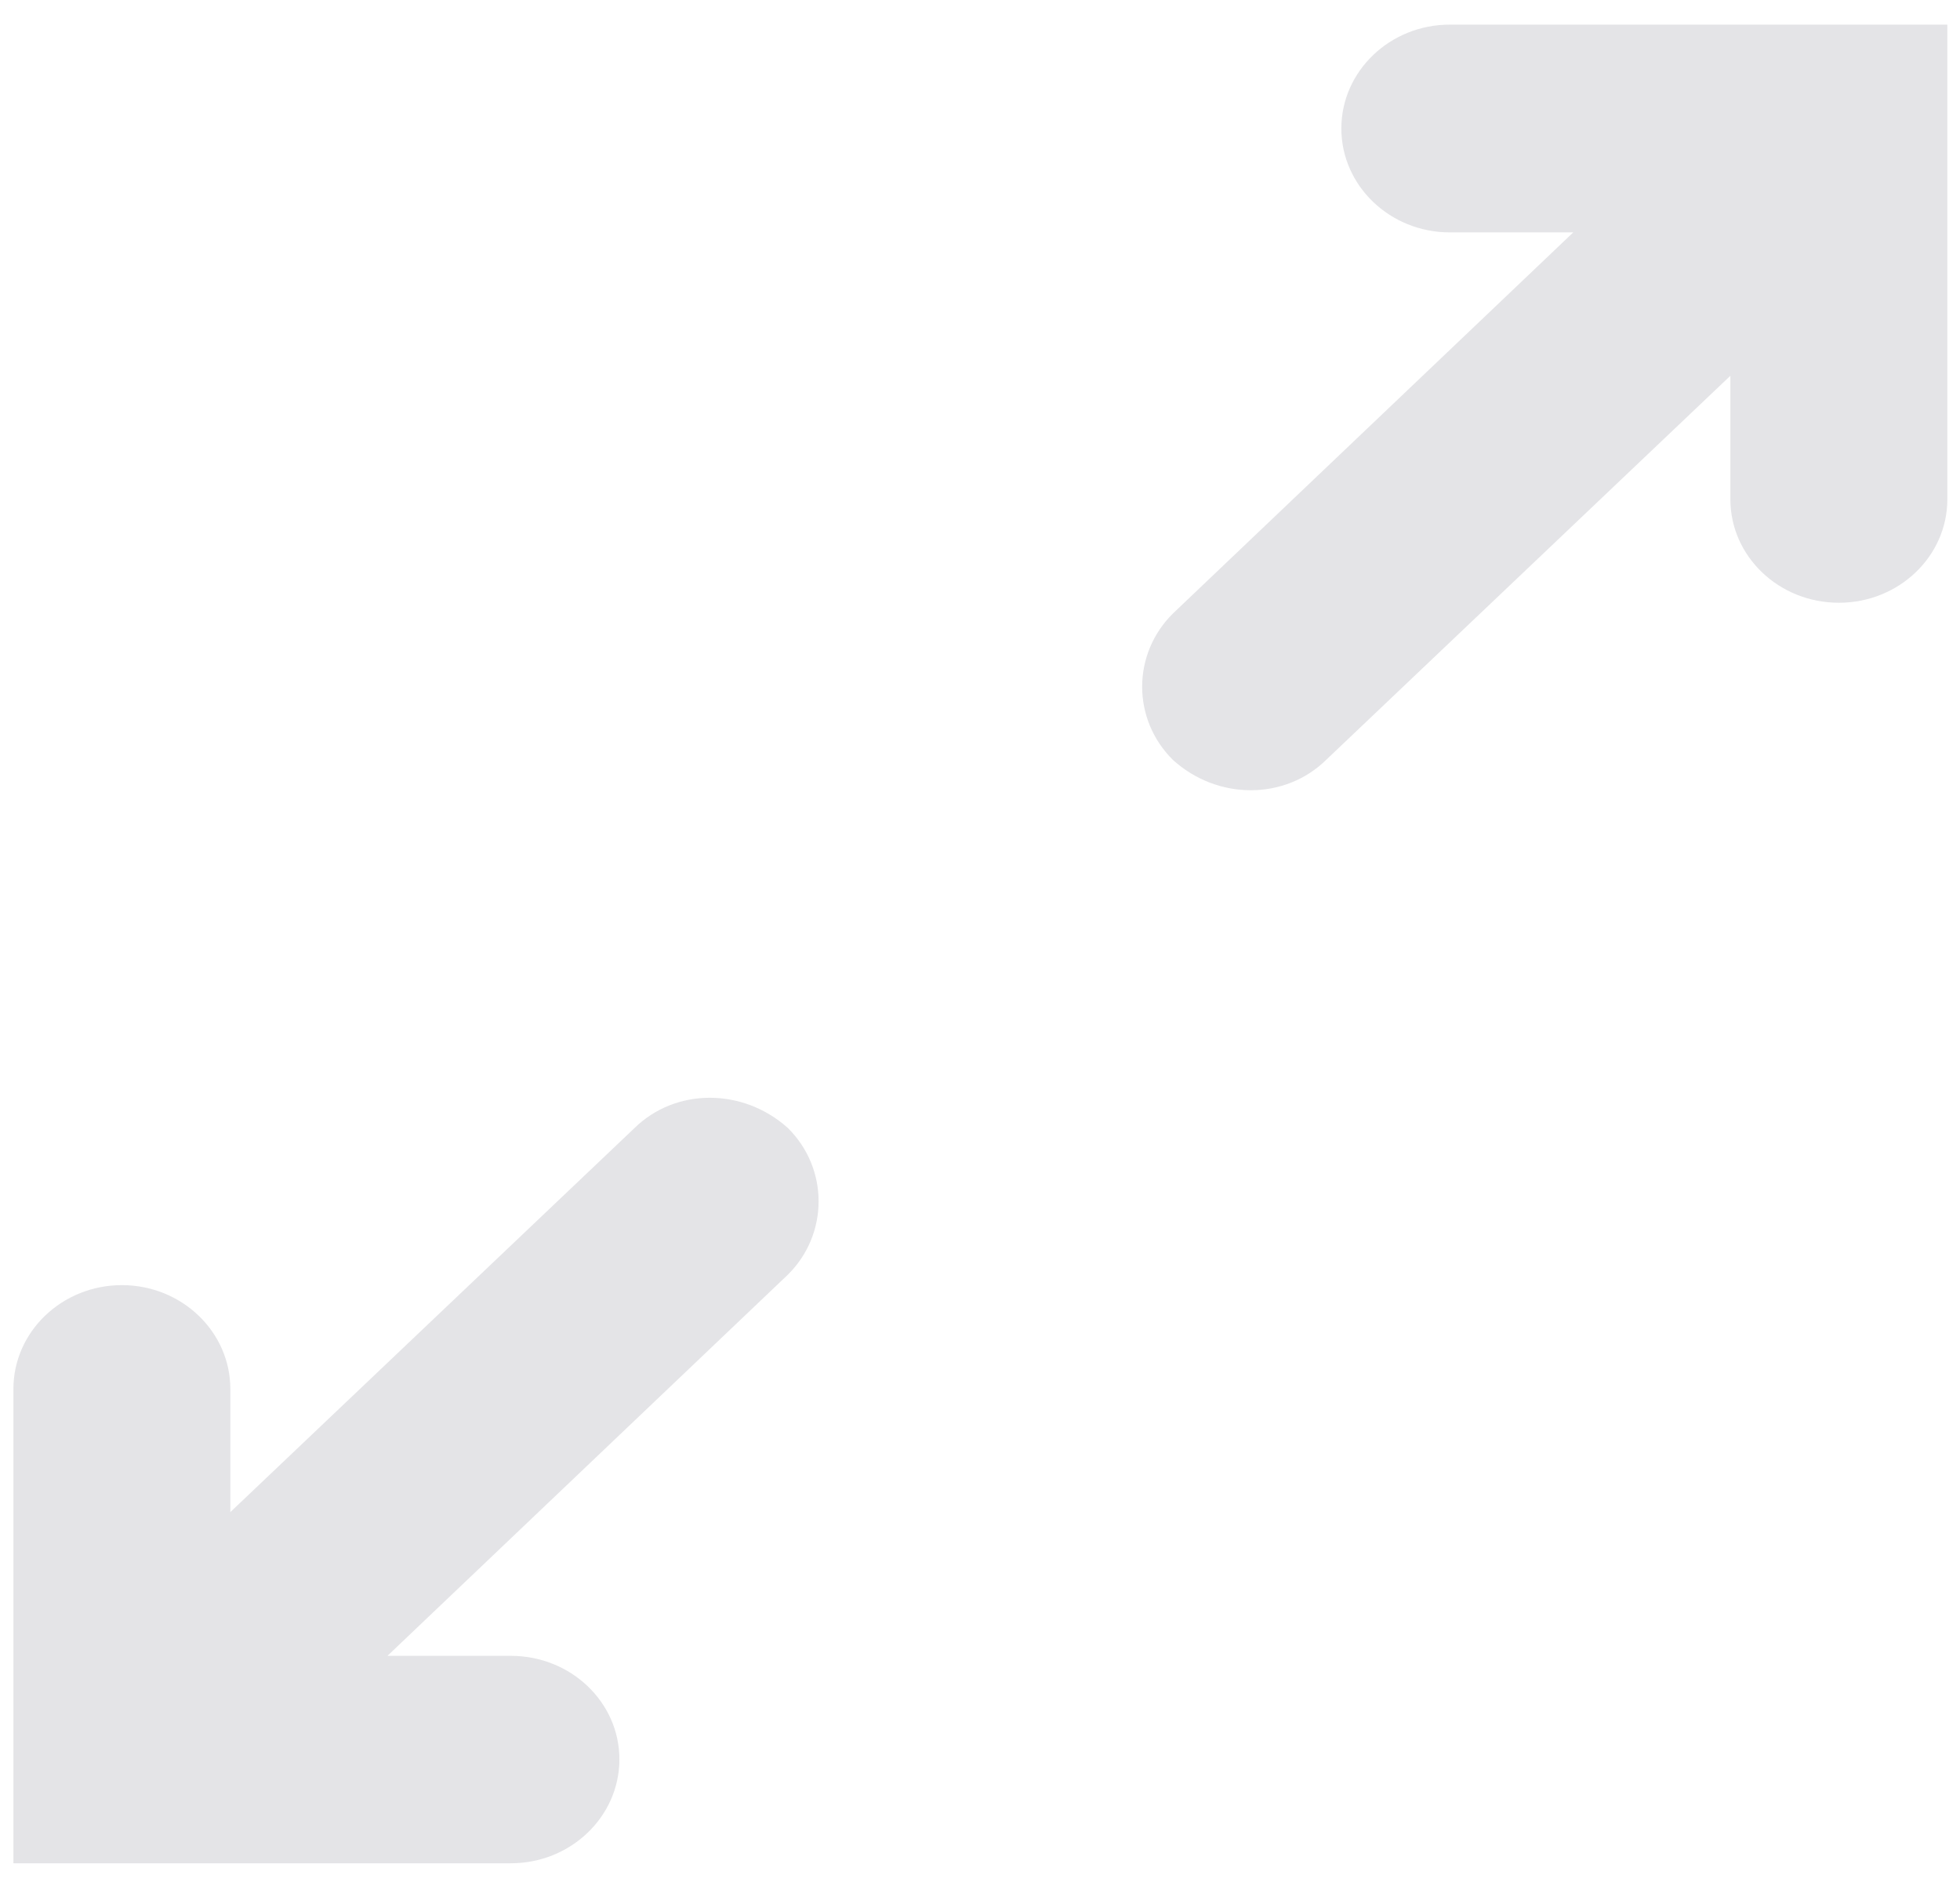
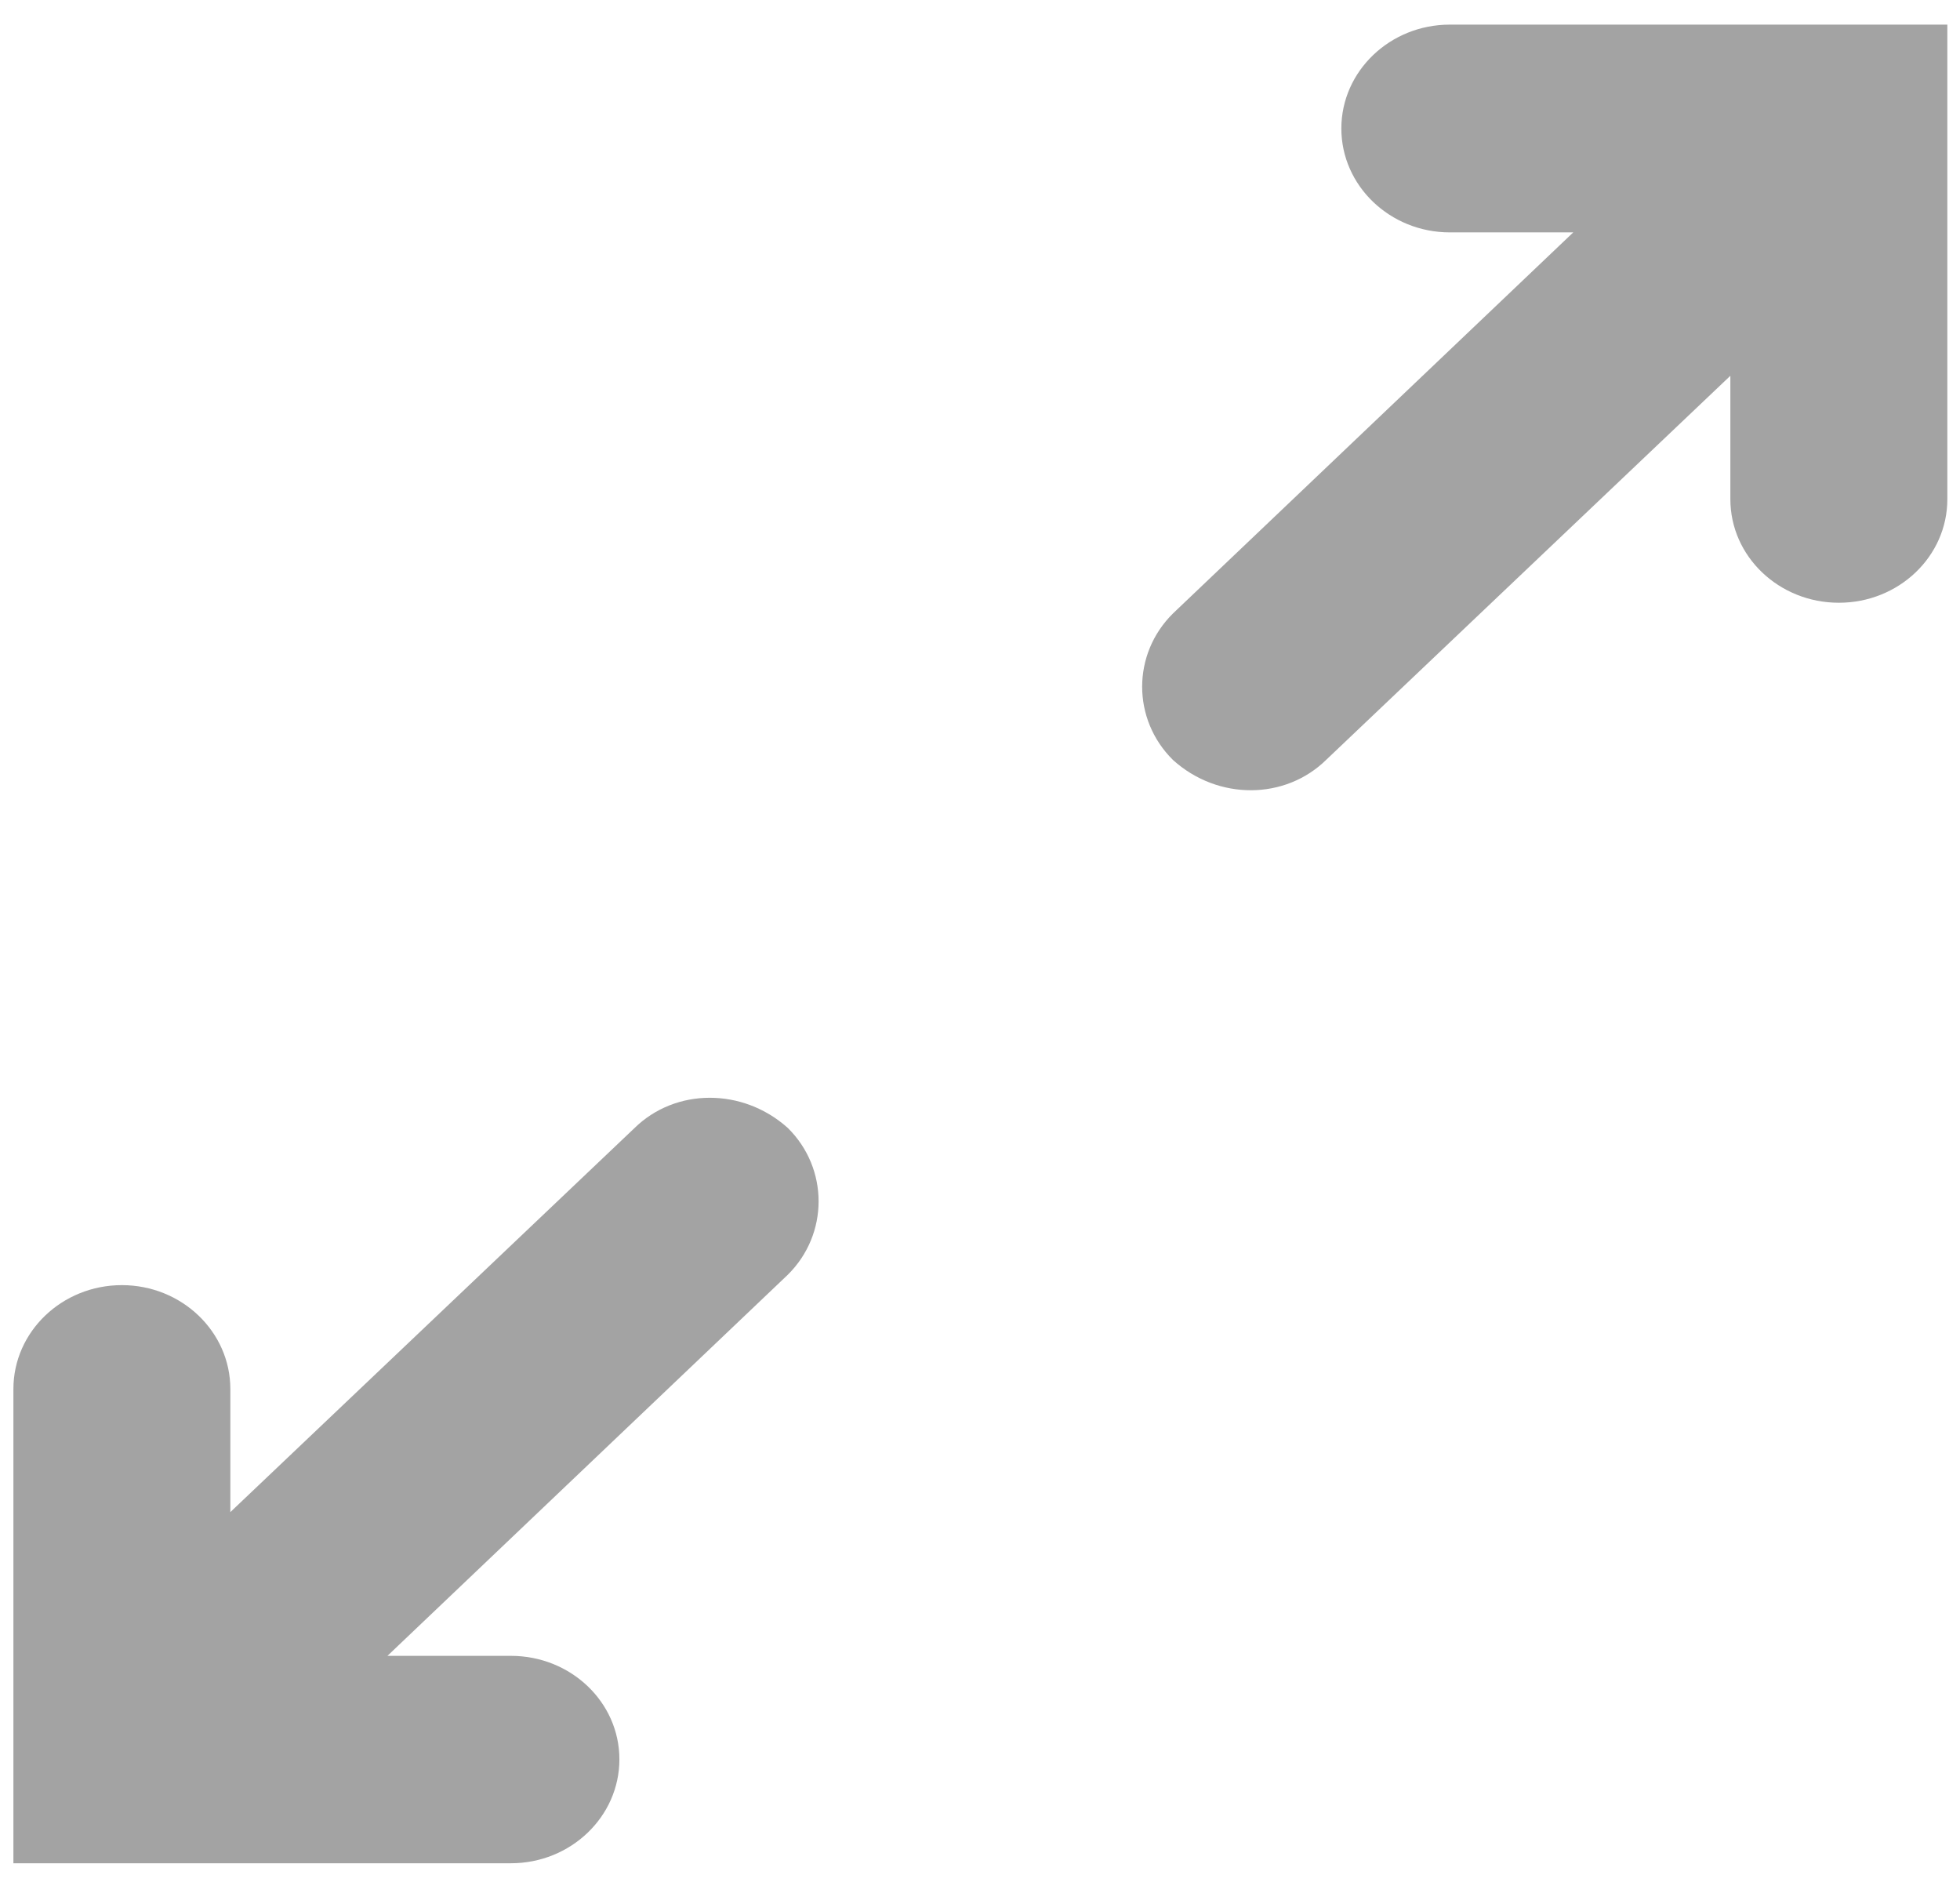
<svg xmlns="http://www.w3.org/2000/svg" width="50" height="48" viewBox="0 0 50 48" fill="none">
-   <path fill-rule="evenodd" clip-rule="evenodd" d="M5.876 38.566V35.426C5.876 33.965 4.636 32.777 3.109 32.777C1.582 32.777 0.342 33.965 0.342 35.426V47.522H13.033C14.56 47.522 15.801 46.333 15.801 44.872C15.801 43.411 14.56 42.232 13.033 42.232H9.884L20.095 32.514C21.145 31.479 21.145 29.8 20.095 28.766C18.95 27.741 17.232 27.741 16.182 28.775L5.876 38.566ZM40.134 5.927L29.924 15.645C28.874 16.68 28.874 18.349 29.924 19.384C31.069 20.418 32.787 20.409 33.836 19.375L44.142 9.584V12.732C44.142 14.193 45.383 15.373 46.91 15.373C48.437 15.373 49.677 14.193 49.677 12.732V0.628H36.985C35.459 0.628 34.218 1.816 34.218 3.277C34.218 4.738 35.459 5.927 36.985 5.927H40.134Z" fill="#e4e4e7" />
+   <path fill-rule="evenodd" clip-rule="evenodd" d="M5.876 38.566V35.426C5.876 33.965 4.636 32.777 3.109 32.777C1.582 32.777 0.342 33.965 0.342 35.426V47.522H13.033C14.56 47.522 15.801 46.333 15.801 44.872C15.801 43.411 14.56 42.232 13.033 42.232H9.884L20.095 32.514C21.145 31.479 21.145 29.8 20.095 28.766C18.95 27.741 17.232 27.741 16.182 28.775L5.876 38.566ZM40.134 5.927L29.924 15.645C28.874 16.68 28.874 18.349 29.924 19.384C31.069 20.418 32.787 20.409 33.836 19.375L44.142 9.584V12.732C44.142 14.193 45.383 15.373 46.91 15.373C48.437 15.373 49.677 14.193 49.677 12.732V0.628H36.985C35.459 0.628 34.218 1.816 34.218 3.277C34.218 4.738 35.459 5.927 36.985 5.927H40.134Z" fill="#a3a3a3" />
</svg>
